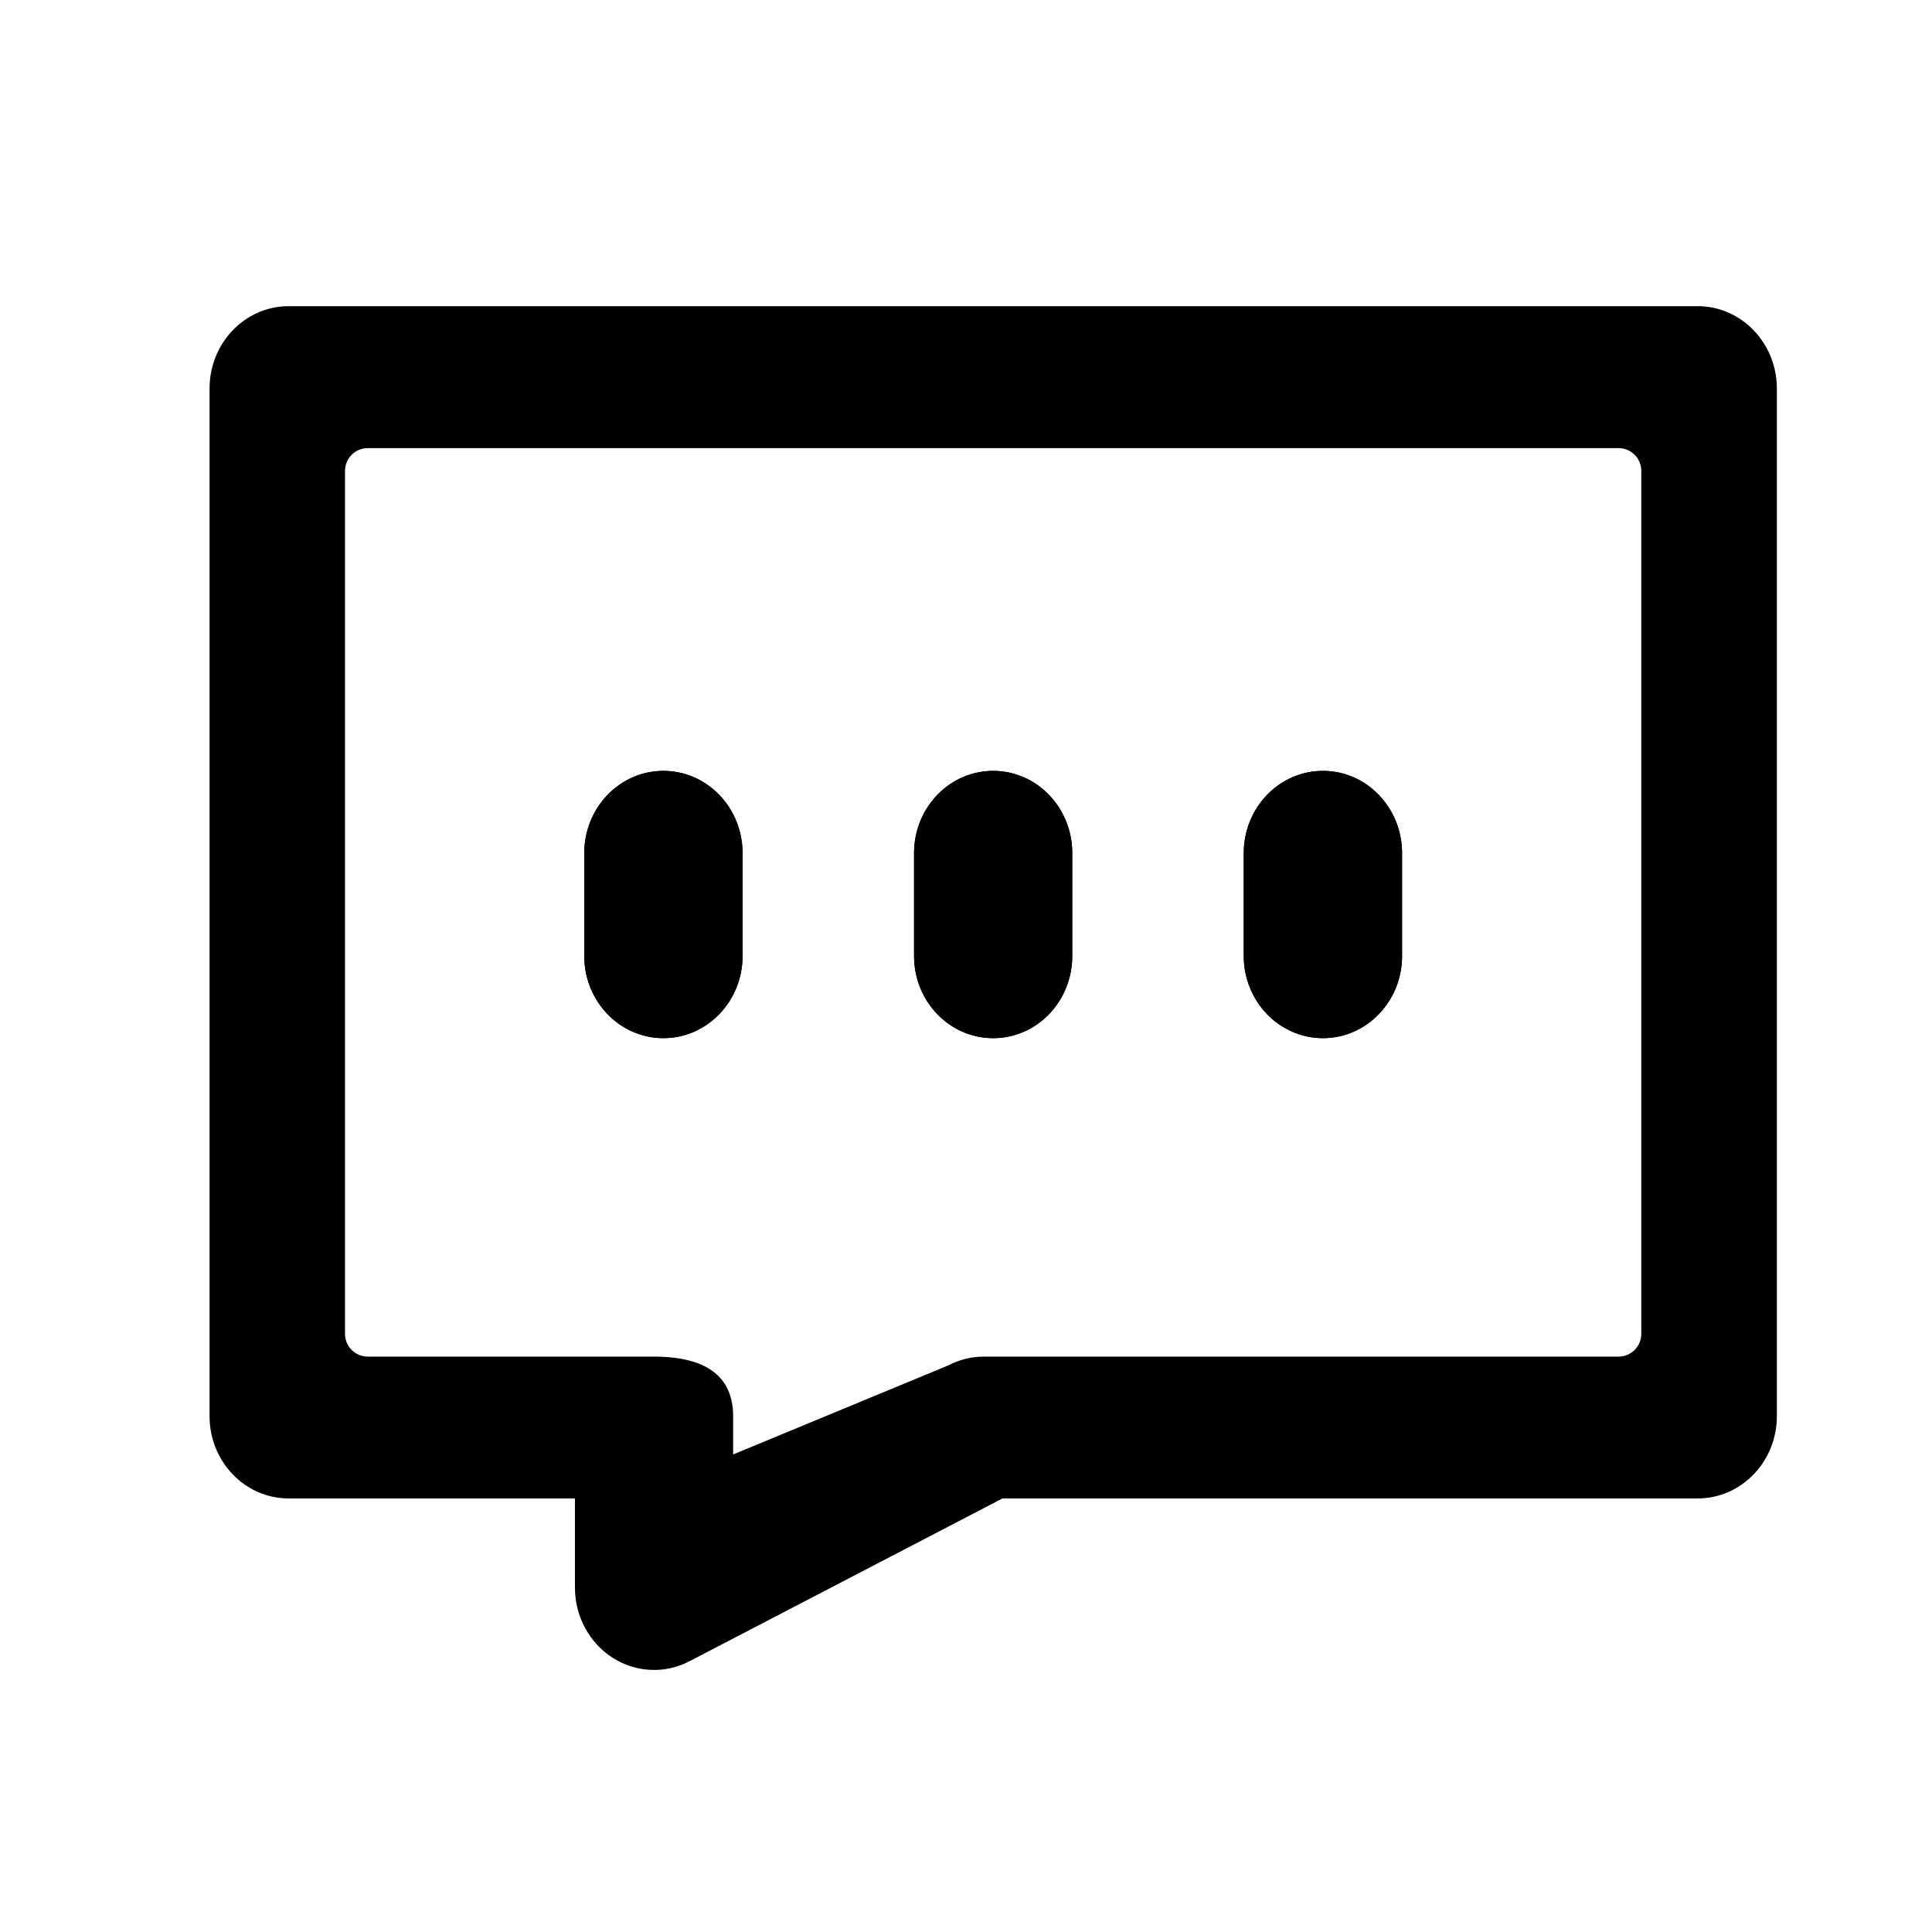
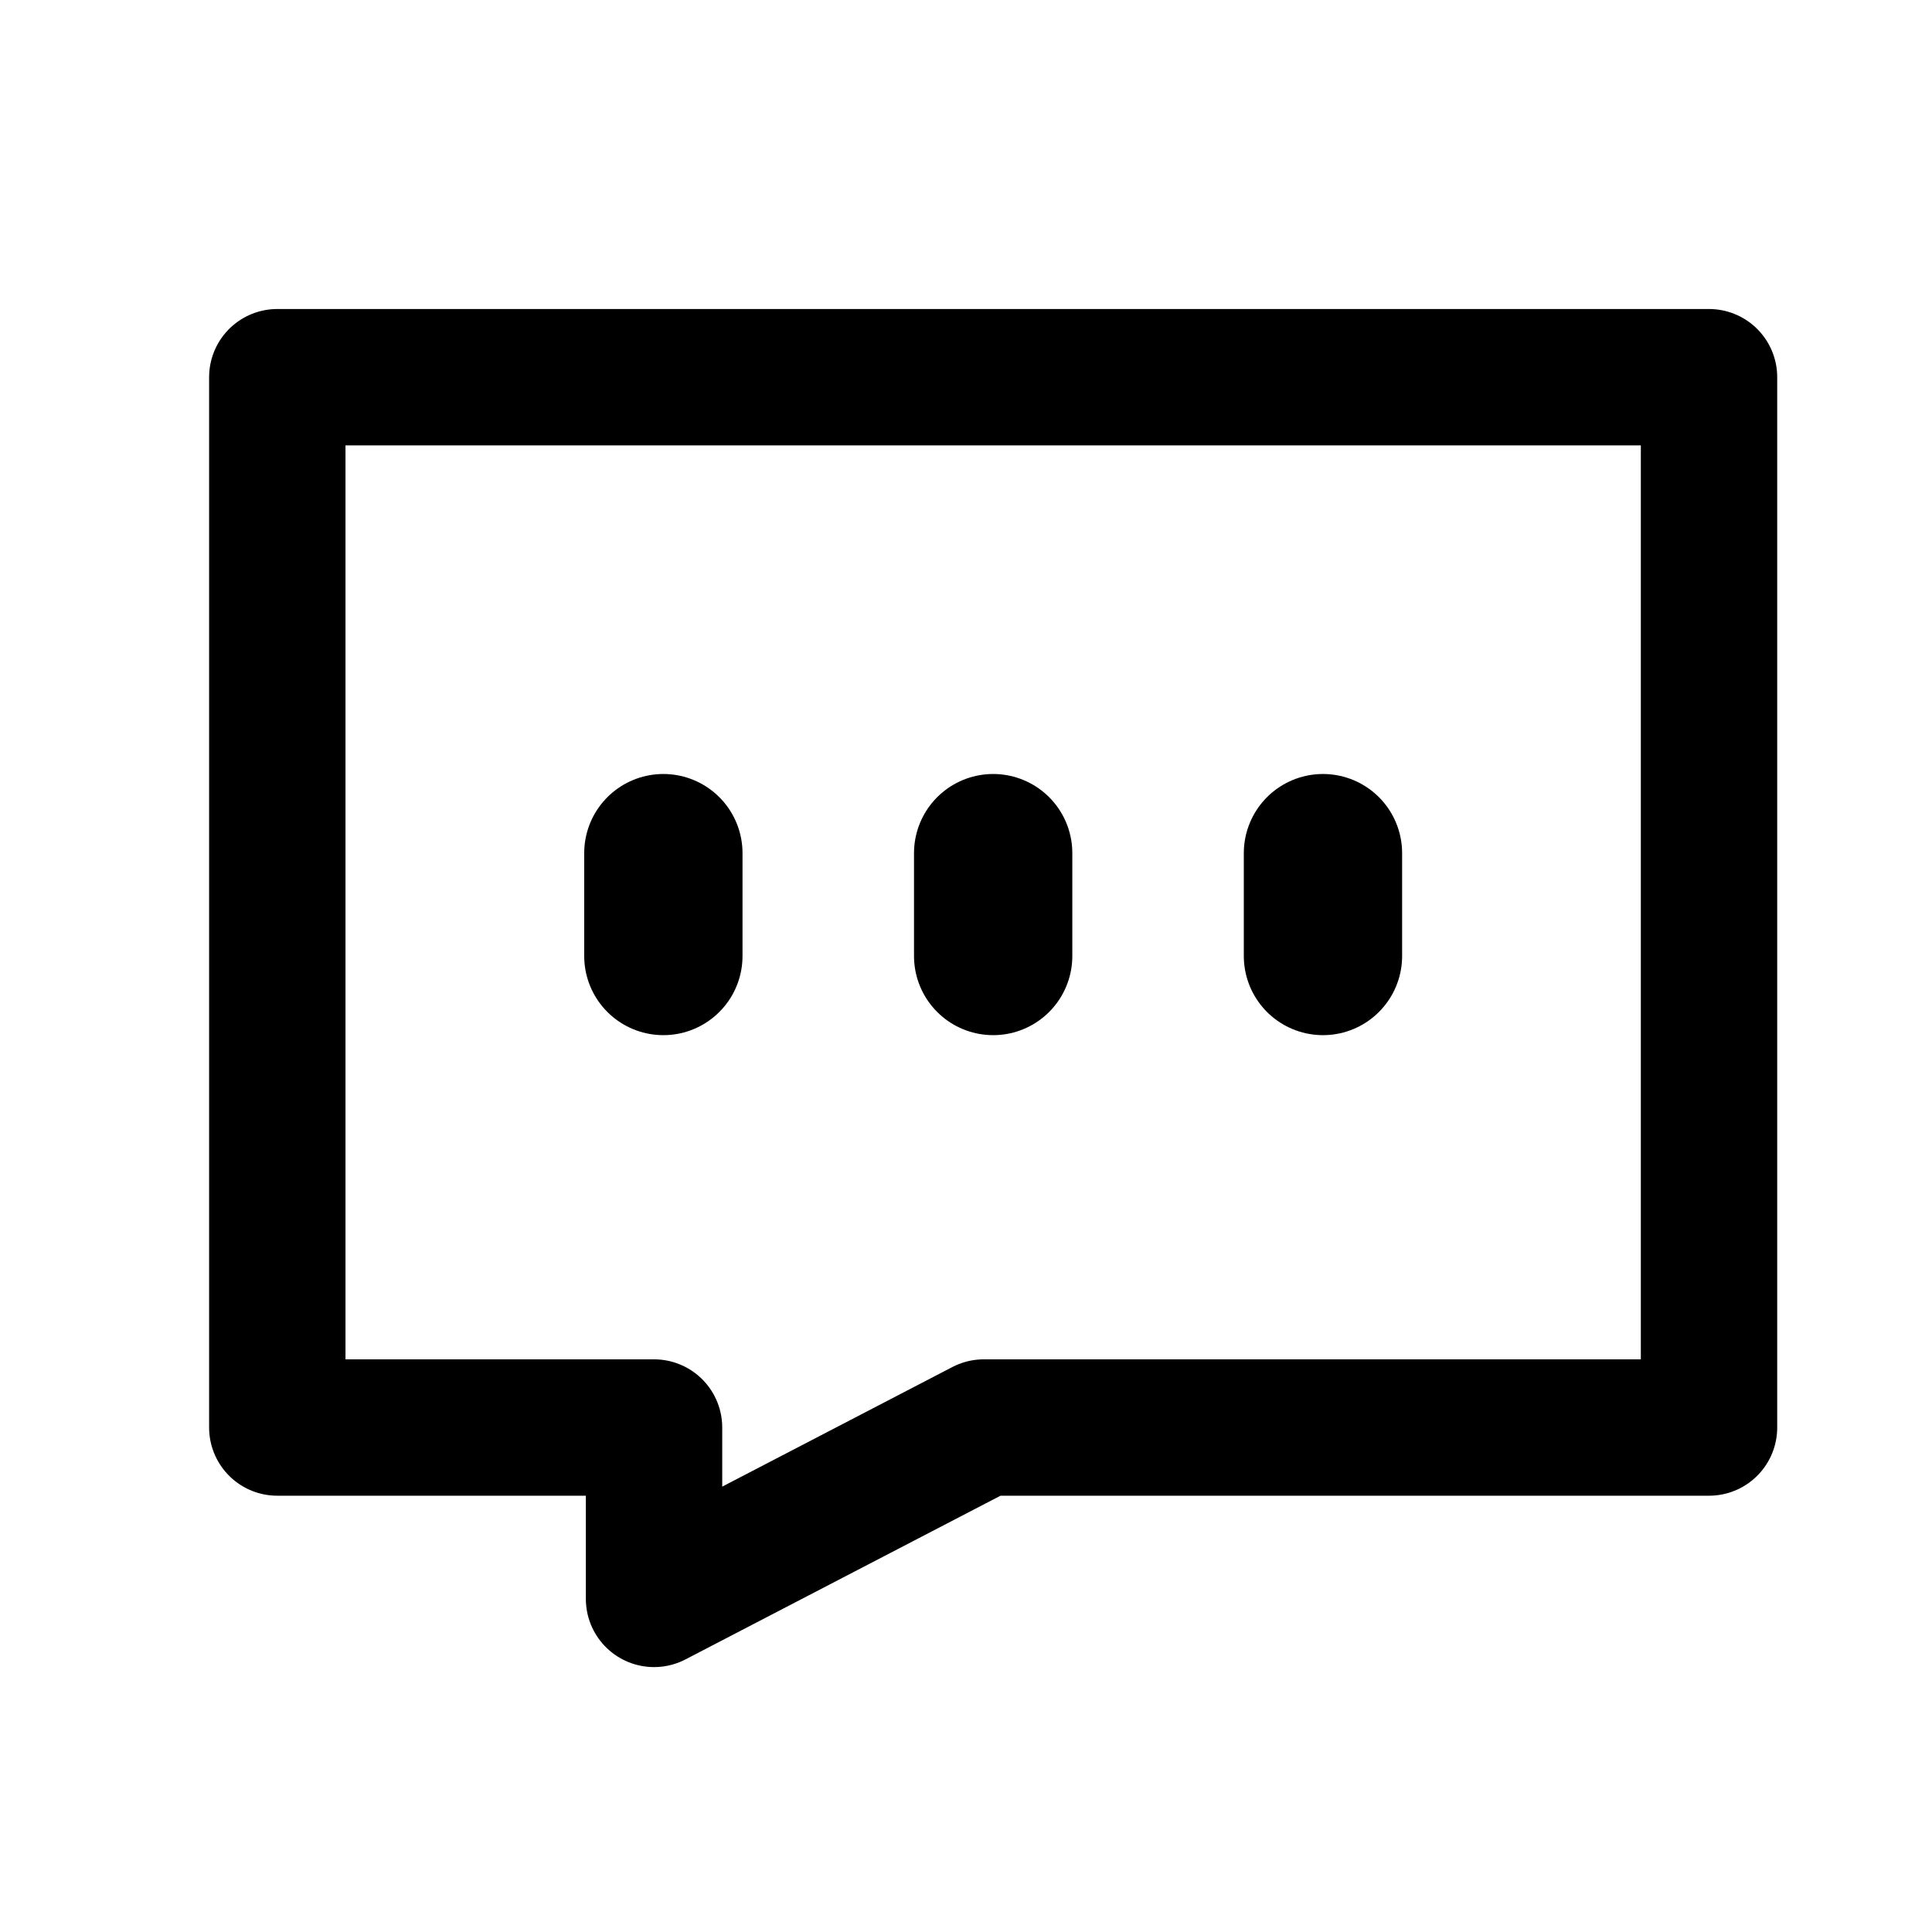
<svg xmlns="http://www.w3.org/2000/svg" width="17" height="17" viewBox="0 0 17 17" fill="none">
-   <path fill-rule="evenodd" clip-rule="evenodd" d="M5.837 6.783C6.222 6.783 6.534 7.107 6.534 7.507V8.412C6.534 8.811 6.222 9.135 5.837 9.135C5.453 9.135 5.141 8.811 5.141 8.412V7.507C5.141 7.107 5.453 6.783 5.837 6.783ZM8.739 6.783C9.124 6.783 9.435 7.107 9.435 7.507V8.412C9.435 8.811 9.124 9.135 8.739 9.135C8.354 9.135 8.043 8.811 8.043 8.412V7.507C8.043 7.107 8.354 6.783 8.739 6.783ZM11.641 6.783C12.025 6.783 12.337 7.107 12.337 7.507V8.412C12.337 8.811 12.025 9.135 11.641 9.135C11.256 9.135 10.944 8.811 10.944 8.412V7.507C10.944 7.107 11.256 6.783 11.641 6.783Z" fill="black" />
-   <path d="M5.837 6.783C6.222 6.783 6.534 7.107 6.534 7.507V8.412C6.534 8.811 6.222 9.135 5.837 9.135C5.453 9.135 5.141 8.811 5.141 8.412V7.507C5.141 7.107 5.453 6.783 5.837 6.783Z" fill="black" />
-   <path d="M8.739 6.783C9.124 6.783 9.435 7.107 9.435 7.507V8.412C9.435 8.811 9.124 9.135 8.739 9.135C8.354 9.135 8.043 8.811 8.043 8.412V7.507C8.043 7.107 8.354 6.783 8.739 6.783Z" fill="black" />
-   <path d="M11.641 6.783C12.025 6.783 12.337 7.107 12.337 7.507V8.412C12.337 8.811 12.025 9.135 11.641 9.135C11.256 9.135 10.944 8.811 10.944 8.412V7.507C10.944 7.107 11.256 6.783 11.641 6.783Z" fill="black" />
-   <path fill-rule="evenodd" clip-rule="evenodd" d="M1.844 3.419C1.844 3.019 2.155 2.694 2.54 2.694H14.938C15.323 2.694 15.635 3.019 15.635 3.419V12.461C15.635 12.861 15.323 13.185 14.938 13.185H8.821L6.066 14.618C5.851 14.73 5.594 14.718 5.389 14.586C5.184 14.454 5.059 14.221 5.059 13.97V13.185H2.54C2.155 13.185 1.844 12.861 1.844 12.461L1.844 3.419ZM6.451 12.798L8.345 12.014C8.442 11.963 8.549 11.937 8.657 11.937H14.242C14.352 11.937 14.442 11.848 14.442 11.737V4.143C14.442 4.032 14.352 3.943 14.242 3.943H3.236C3.126 3.943 3.036 4.032 3.036 4.143L3.036 11.737C3.036 11.848 3.126 11.937 3.236 11.937L5.755 11.937C6.14 11.937 6.451 12.061 6.451 12.461V12.798Z" fill="black" />
+   <path d="M2.44 3.319H15.038V12.561H8.657L5.755 14.069V12.561H2.44V3.319Z" stroke="black" stroke-width="1.2" stroke-linecap="round" stroke-linejoin="round" />
+   <path d="M5.837 7.507V8.412M8.739 7.507V8.412M11.641 7.507V8.412" stroke="black" stroke-width="1.393" stroke-linecap="round" />
</svg>
